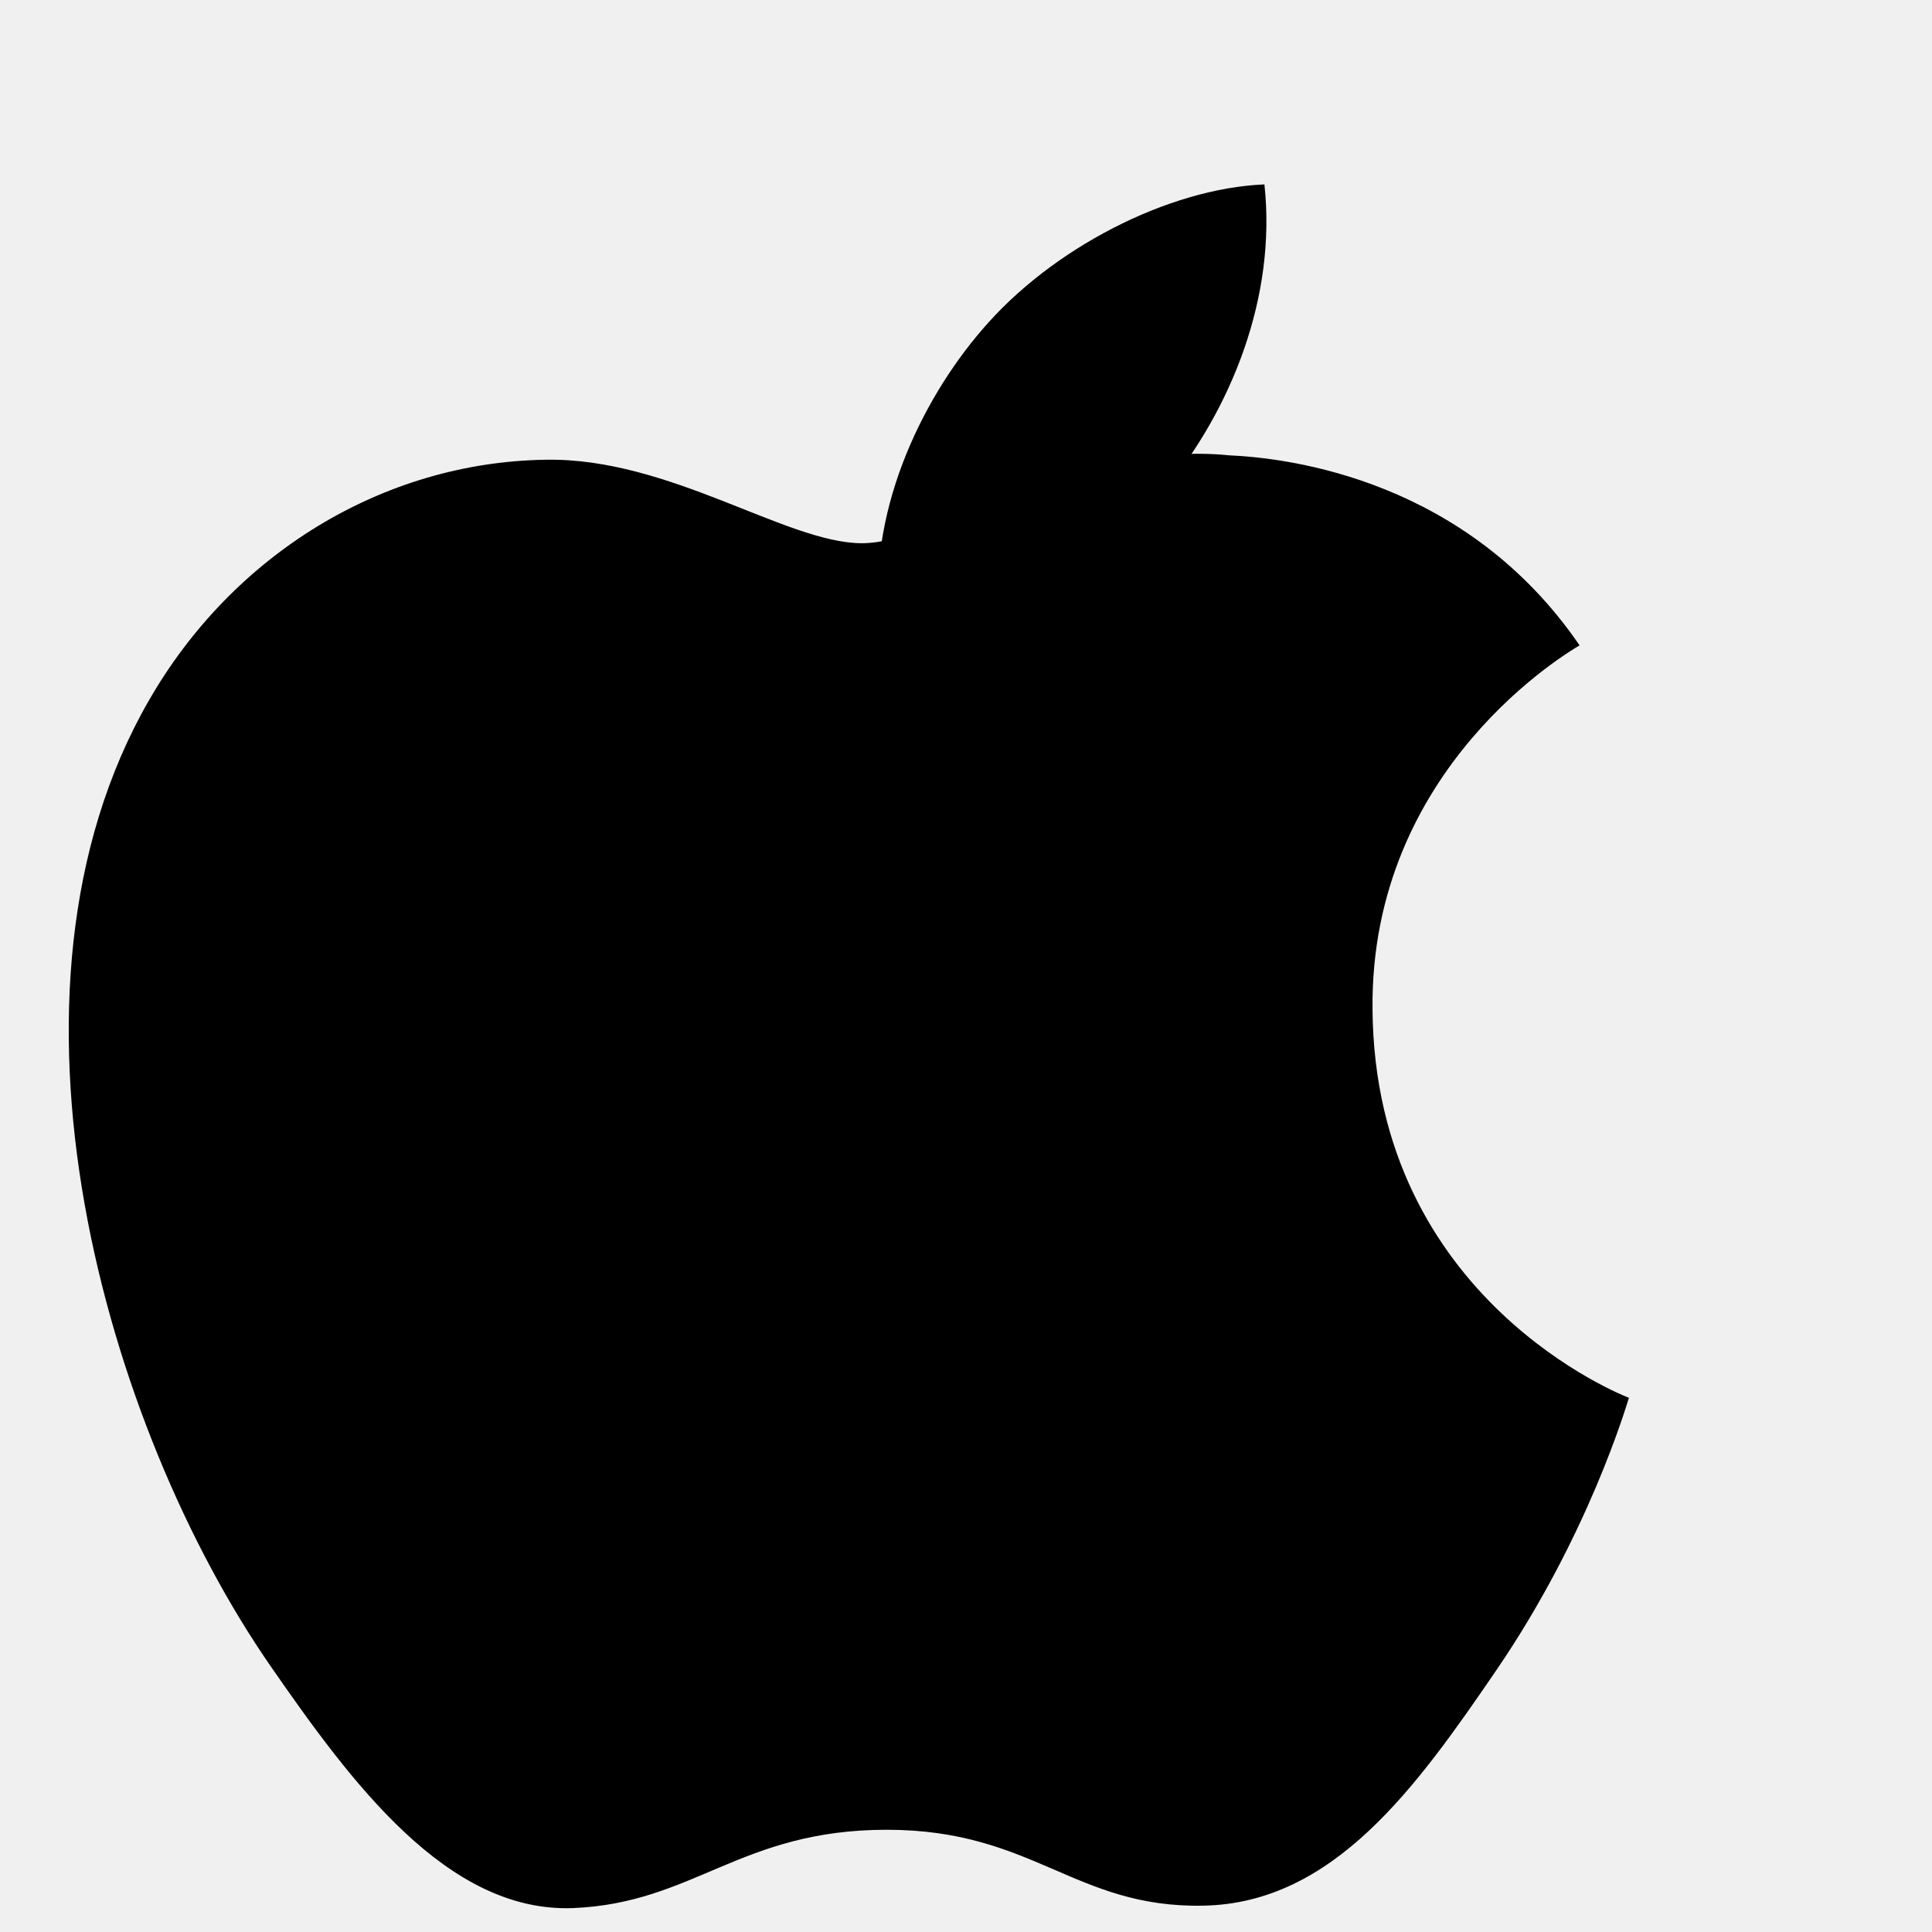
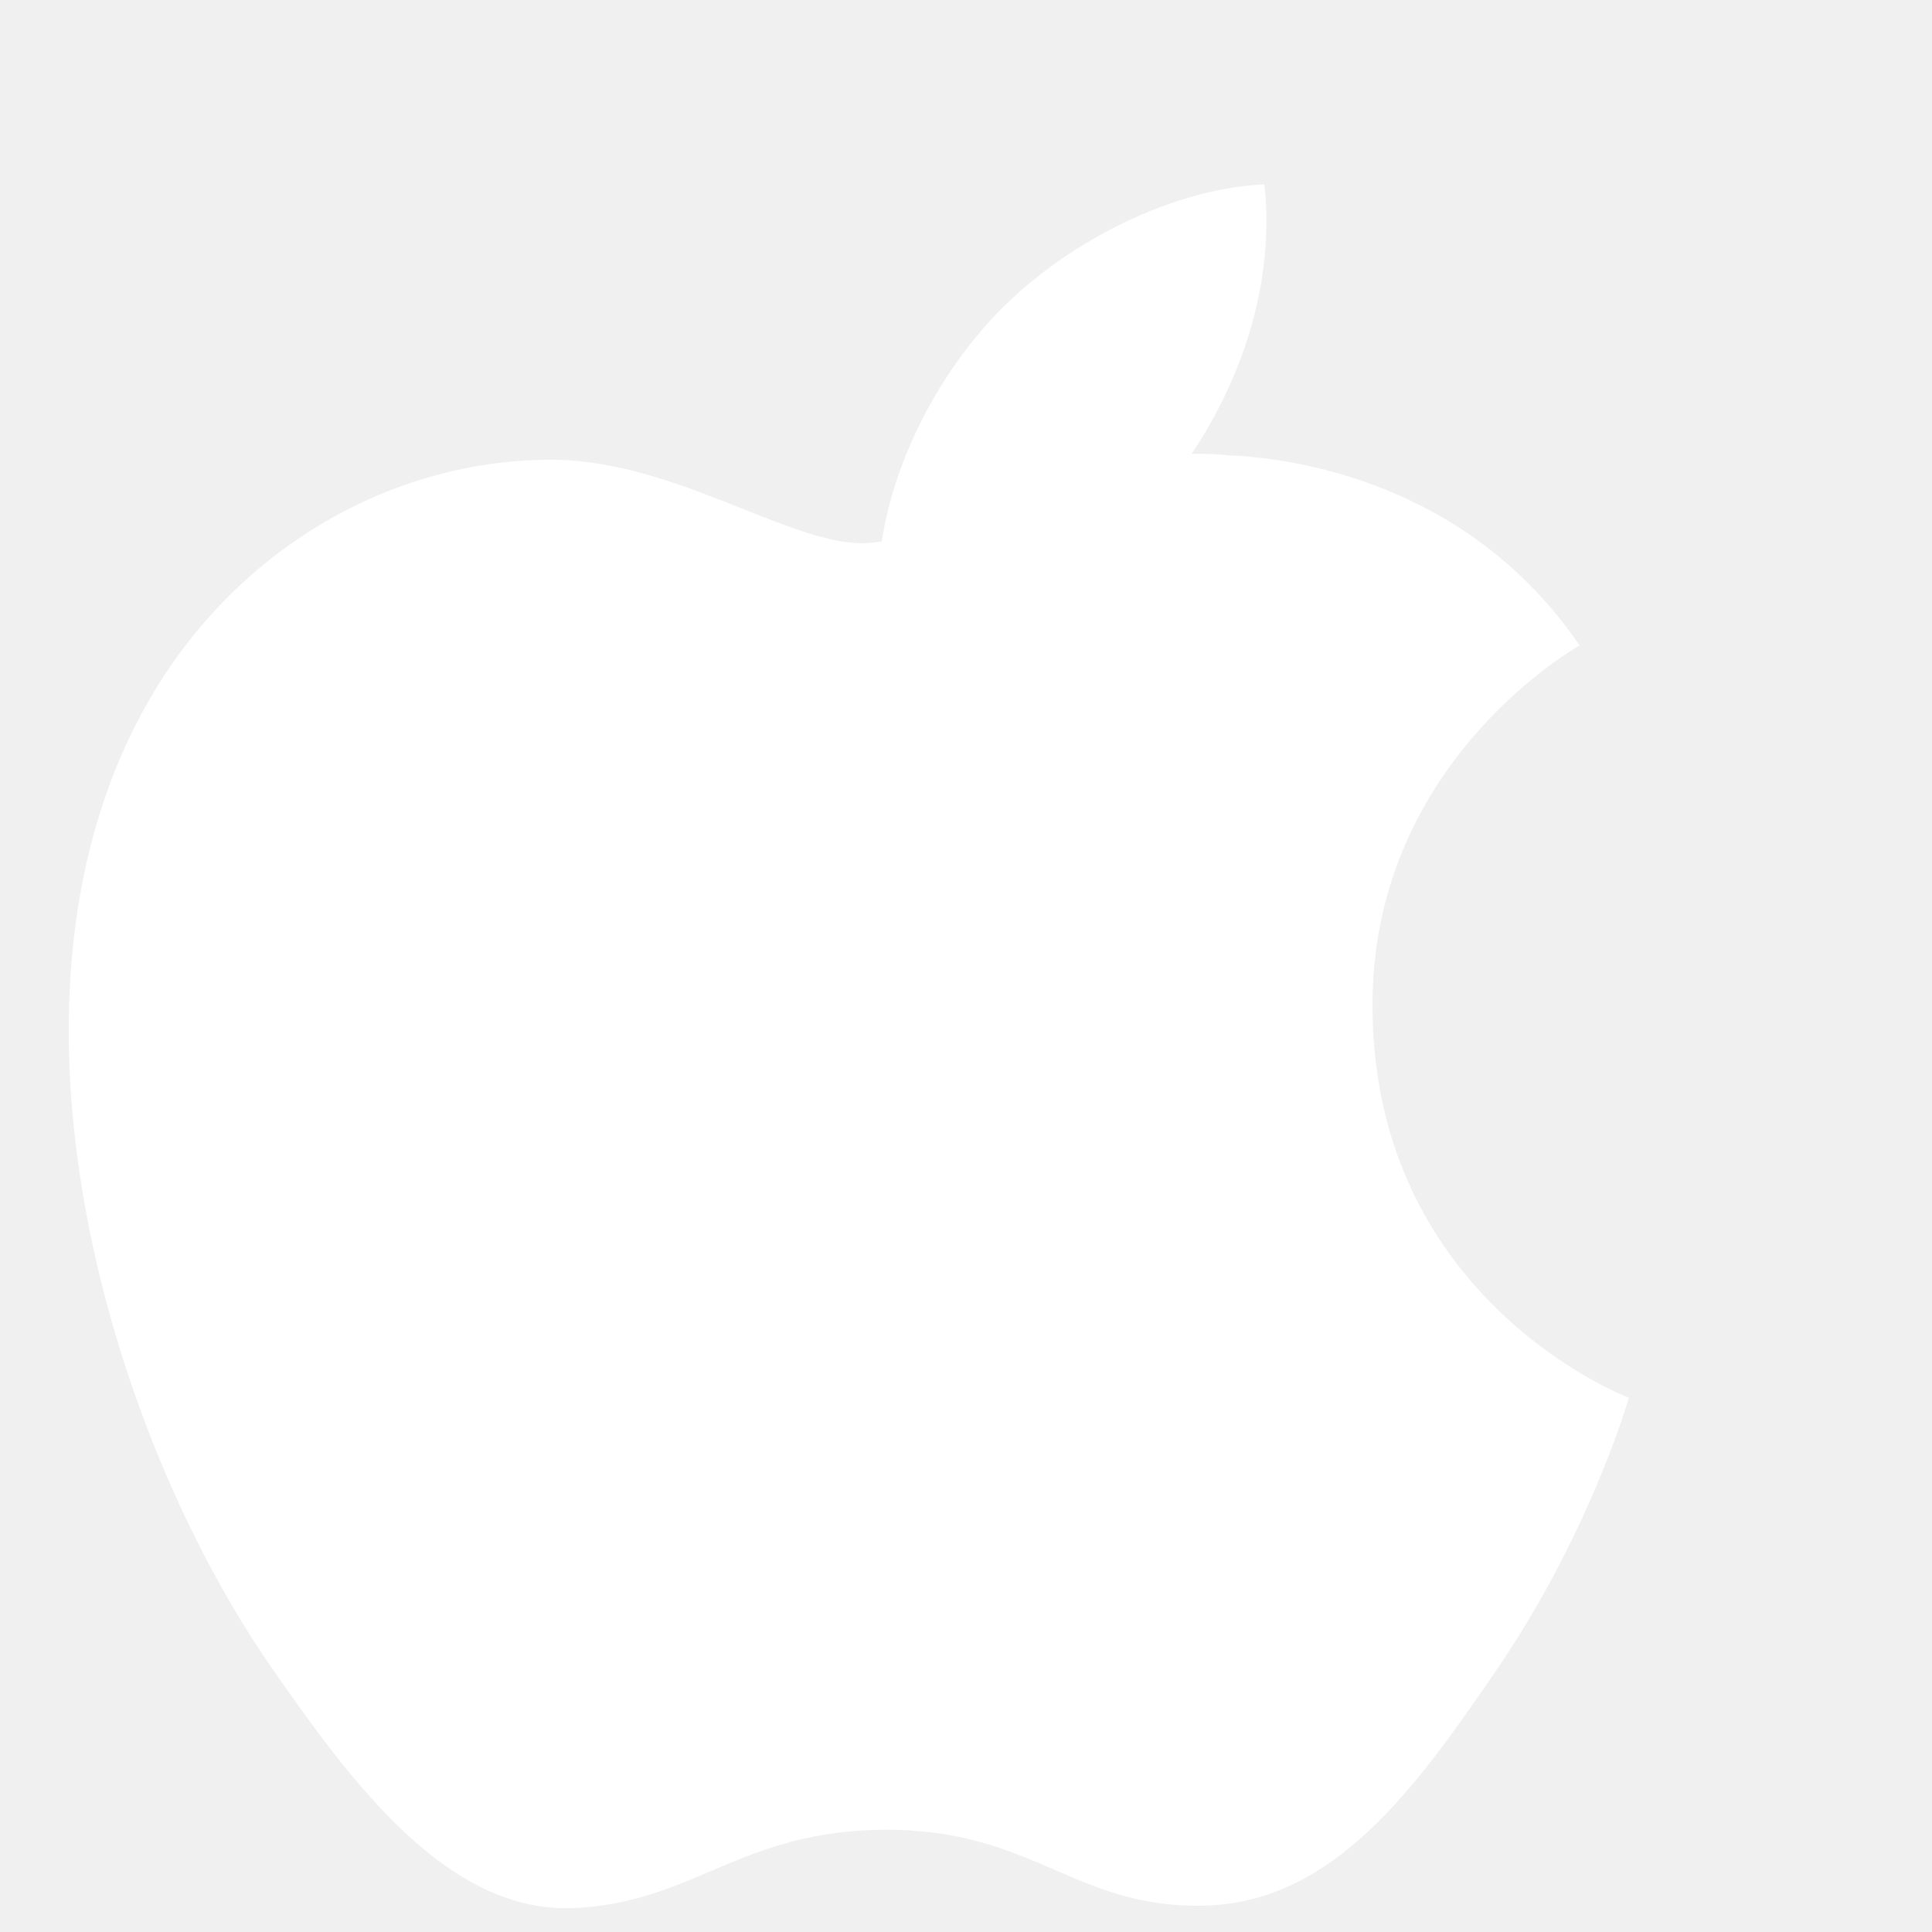
<svg height="24" viewBox="0 0 24 24" width="24">
-   <path d="M17.05 12.536c-.031-3.009 2.458-4.45 2.572-4.519-1.399-2.046-3.578-2.327-4.356-2.361-1.854-.188-3.619 1.092-4.558 1.092-.939 0-2.389-1.065-3.93-1.037-2.023.03-3.885 1.176-4.927 2.988-2.1 3.642-.538 9.037 1.508 11.995 1.001 1.444 2.193 3.067 3.757 3.009 1.508-.061 2.078-.973 3.9-.973 1.823 0 2.334.973 3.93.943 1.623-.029 2.65-1.474 3.642-2.925 1.147-1.677 1.619-3.299 1.647-3.384-.037-.014-3.16-1.212-3.185-4.828zM14.467 6.088c.831-1.008 1.392-2.406 1.24-3.797-1.197.049-2.649.797-3.507 1.805-.771.893-1.445 2.318-1.263 3.686 1.335.104 2.698-.682 3.53-1.694z" fill="currentColor" />
+   <path d="M17.05 12.536c-.031-3.009 2.458-4.45 2.572-4.519-1.399-2.046-3.578-2.327-4.356-2.361-1.854-.188-3.619 1.092-4.558 1.092-.939 0-2.389-1.065-3.93-1.037-2.023.03-3.885 1.176-4.927 2.988-2.1 3.642-.538 9.037 1.508 11.995 1.001 1.444 2.193 3.067 3.757 3.009 1.508-.061 2.078-.973 3.9-.973 1.823 0 2.334.973 3.93.943 1.623-.029 2.65-1.474 3.642-2.925 1.147-1.677 1.619-3.299 1.647-3.384-.037-.014-3.16-1.212-3.185-4.828zM14.467 6.088c.831-1.008 1.392-2.406 1.24-3.797-1.197.049-2.649.797-3.507 1.805-.771.893-1.445 2.318-1.263 3.686 1.335.104 2.698-.682 3.53-1.694z" fill="#FFFFFF" />
</svg>
